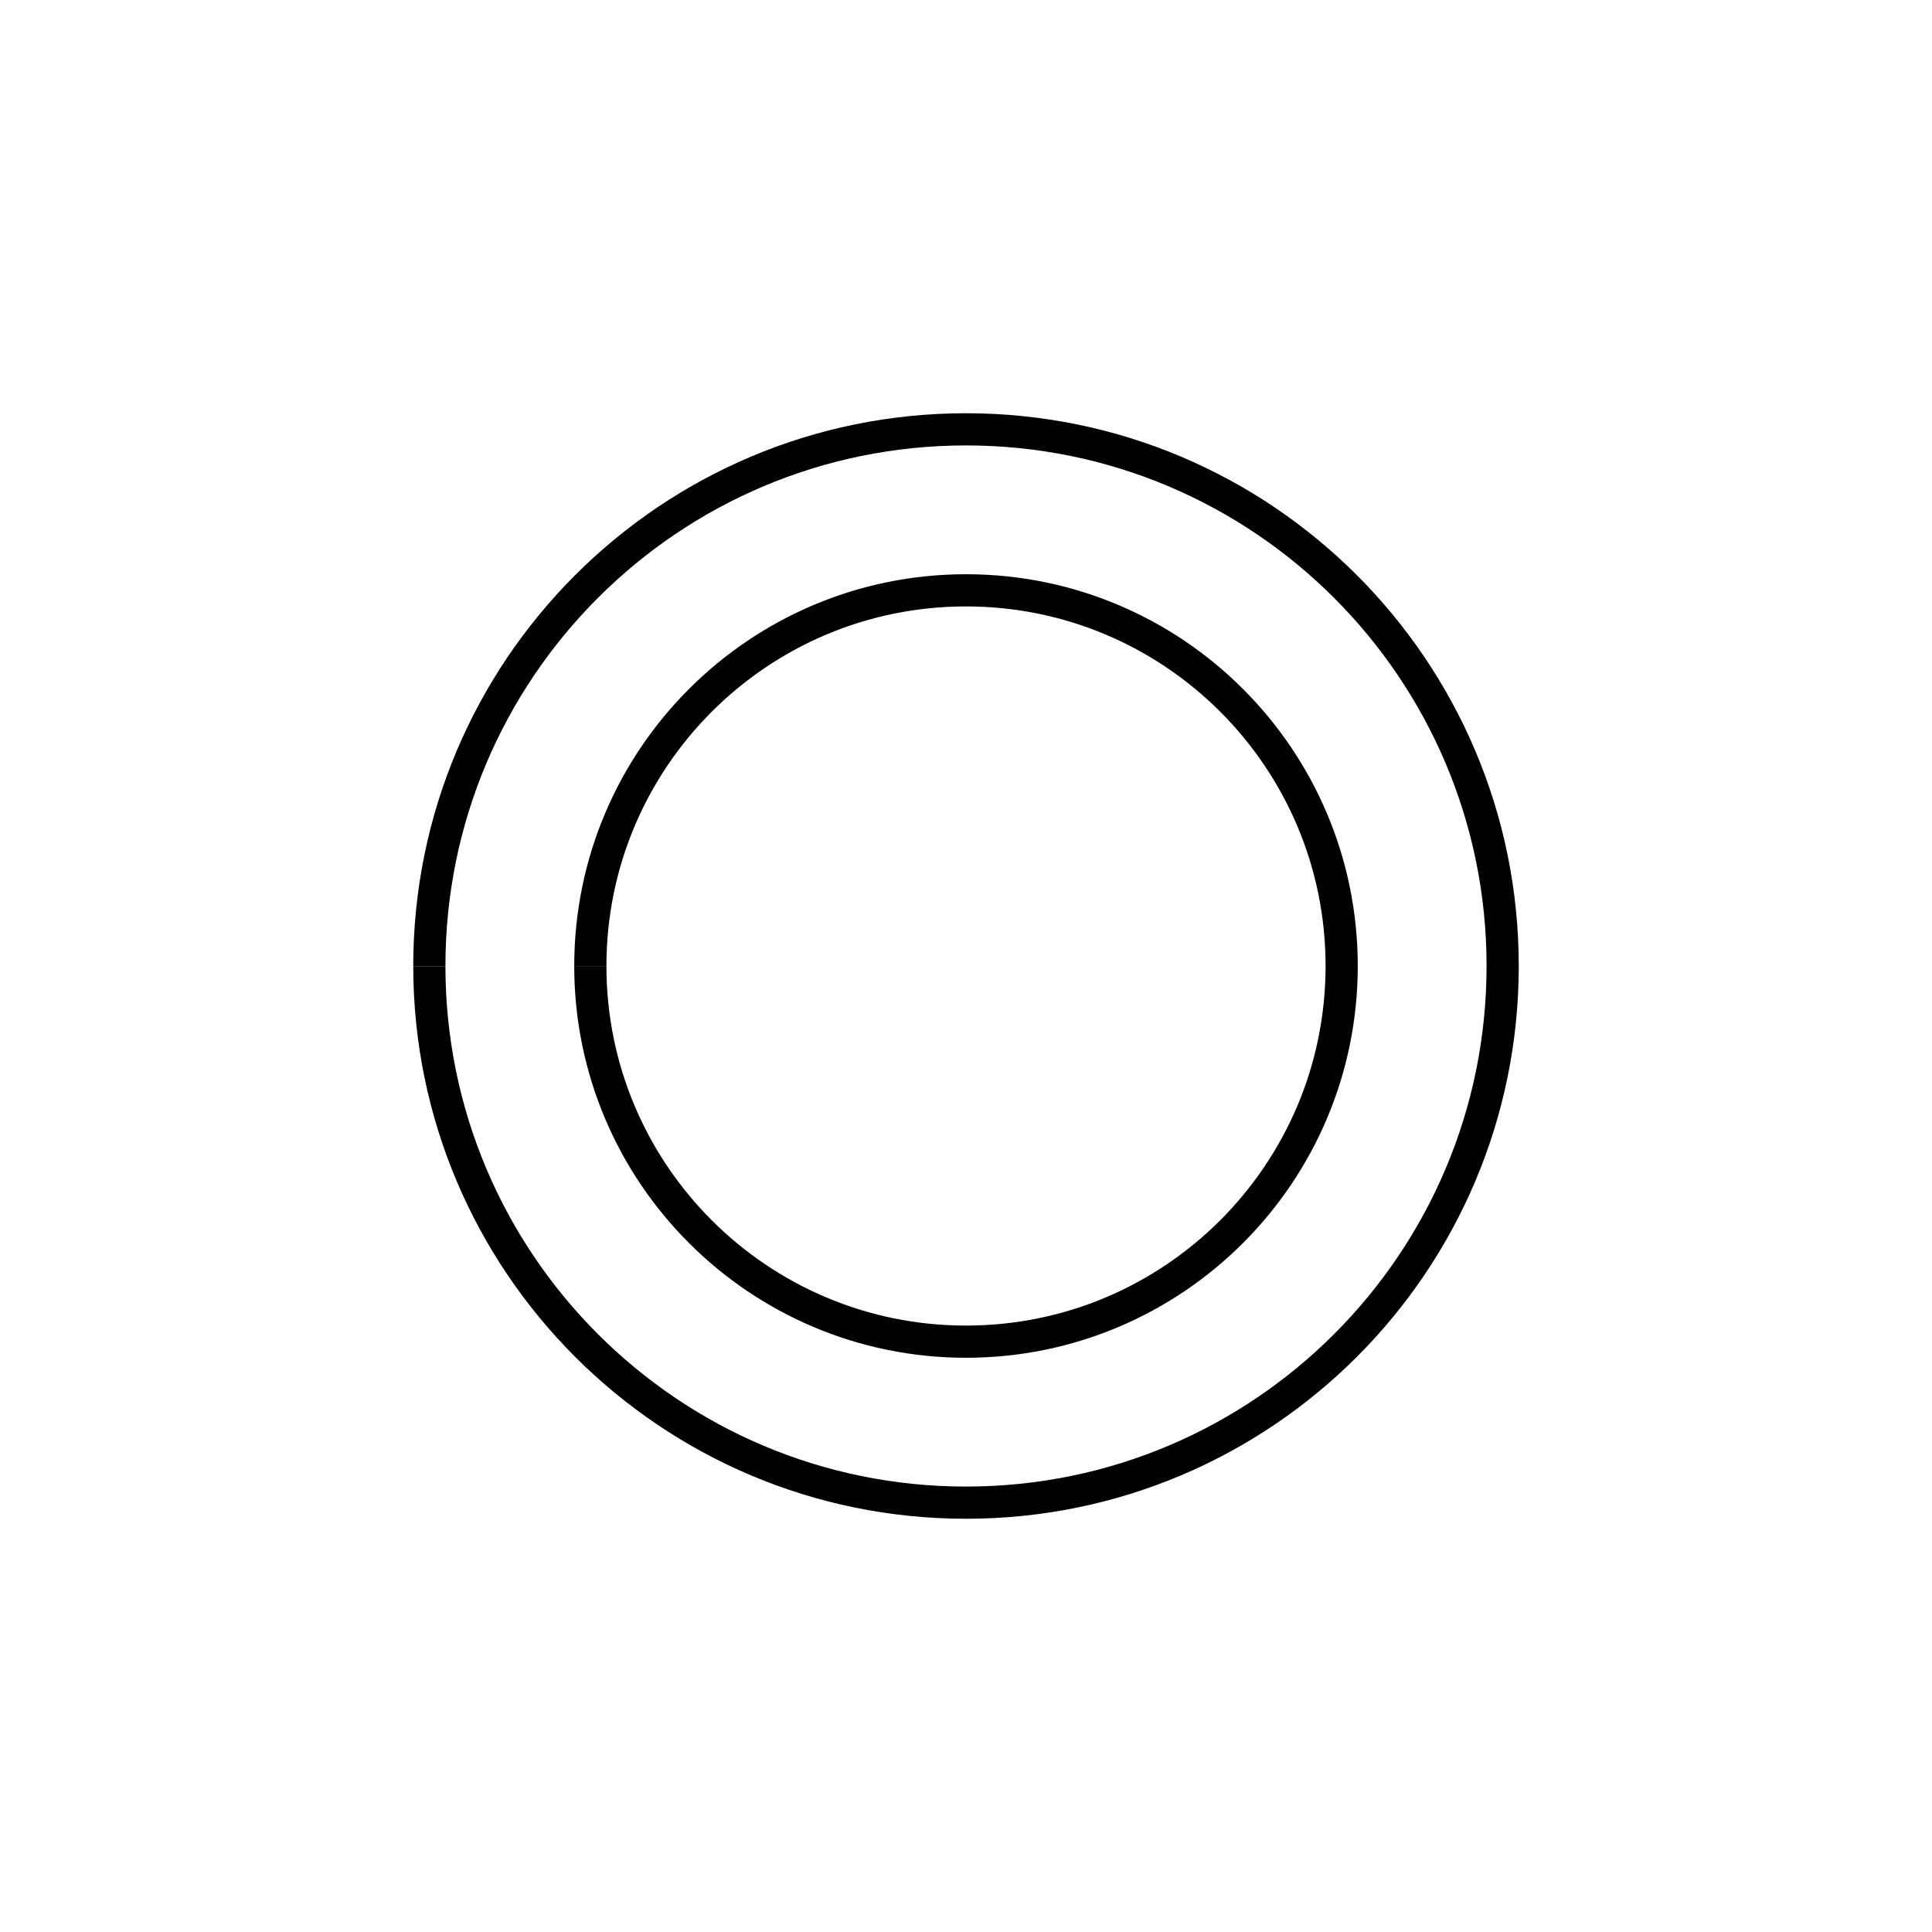
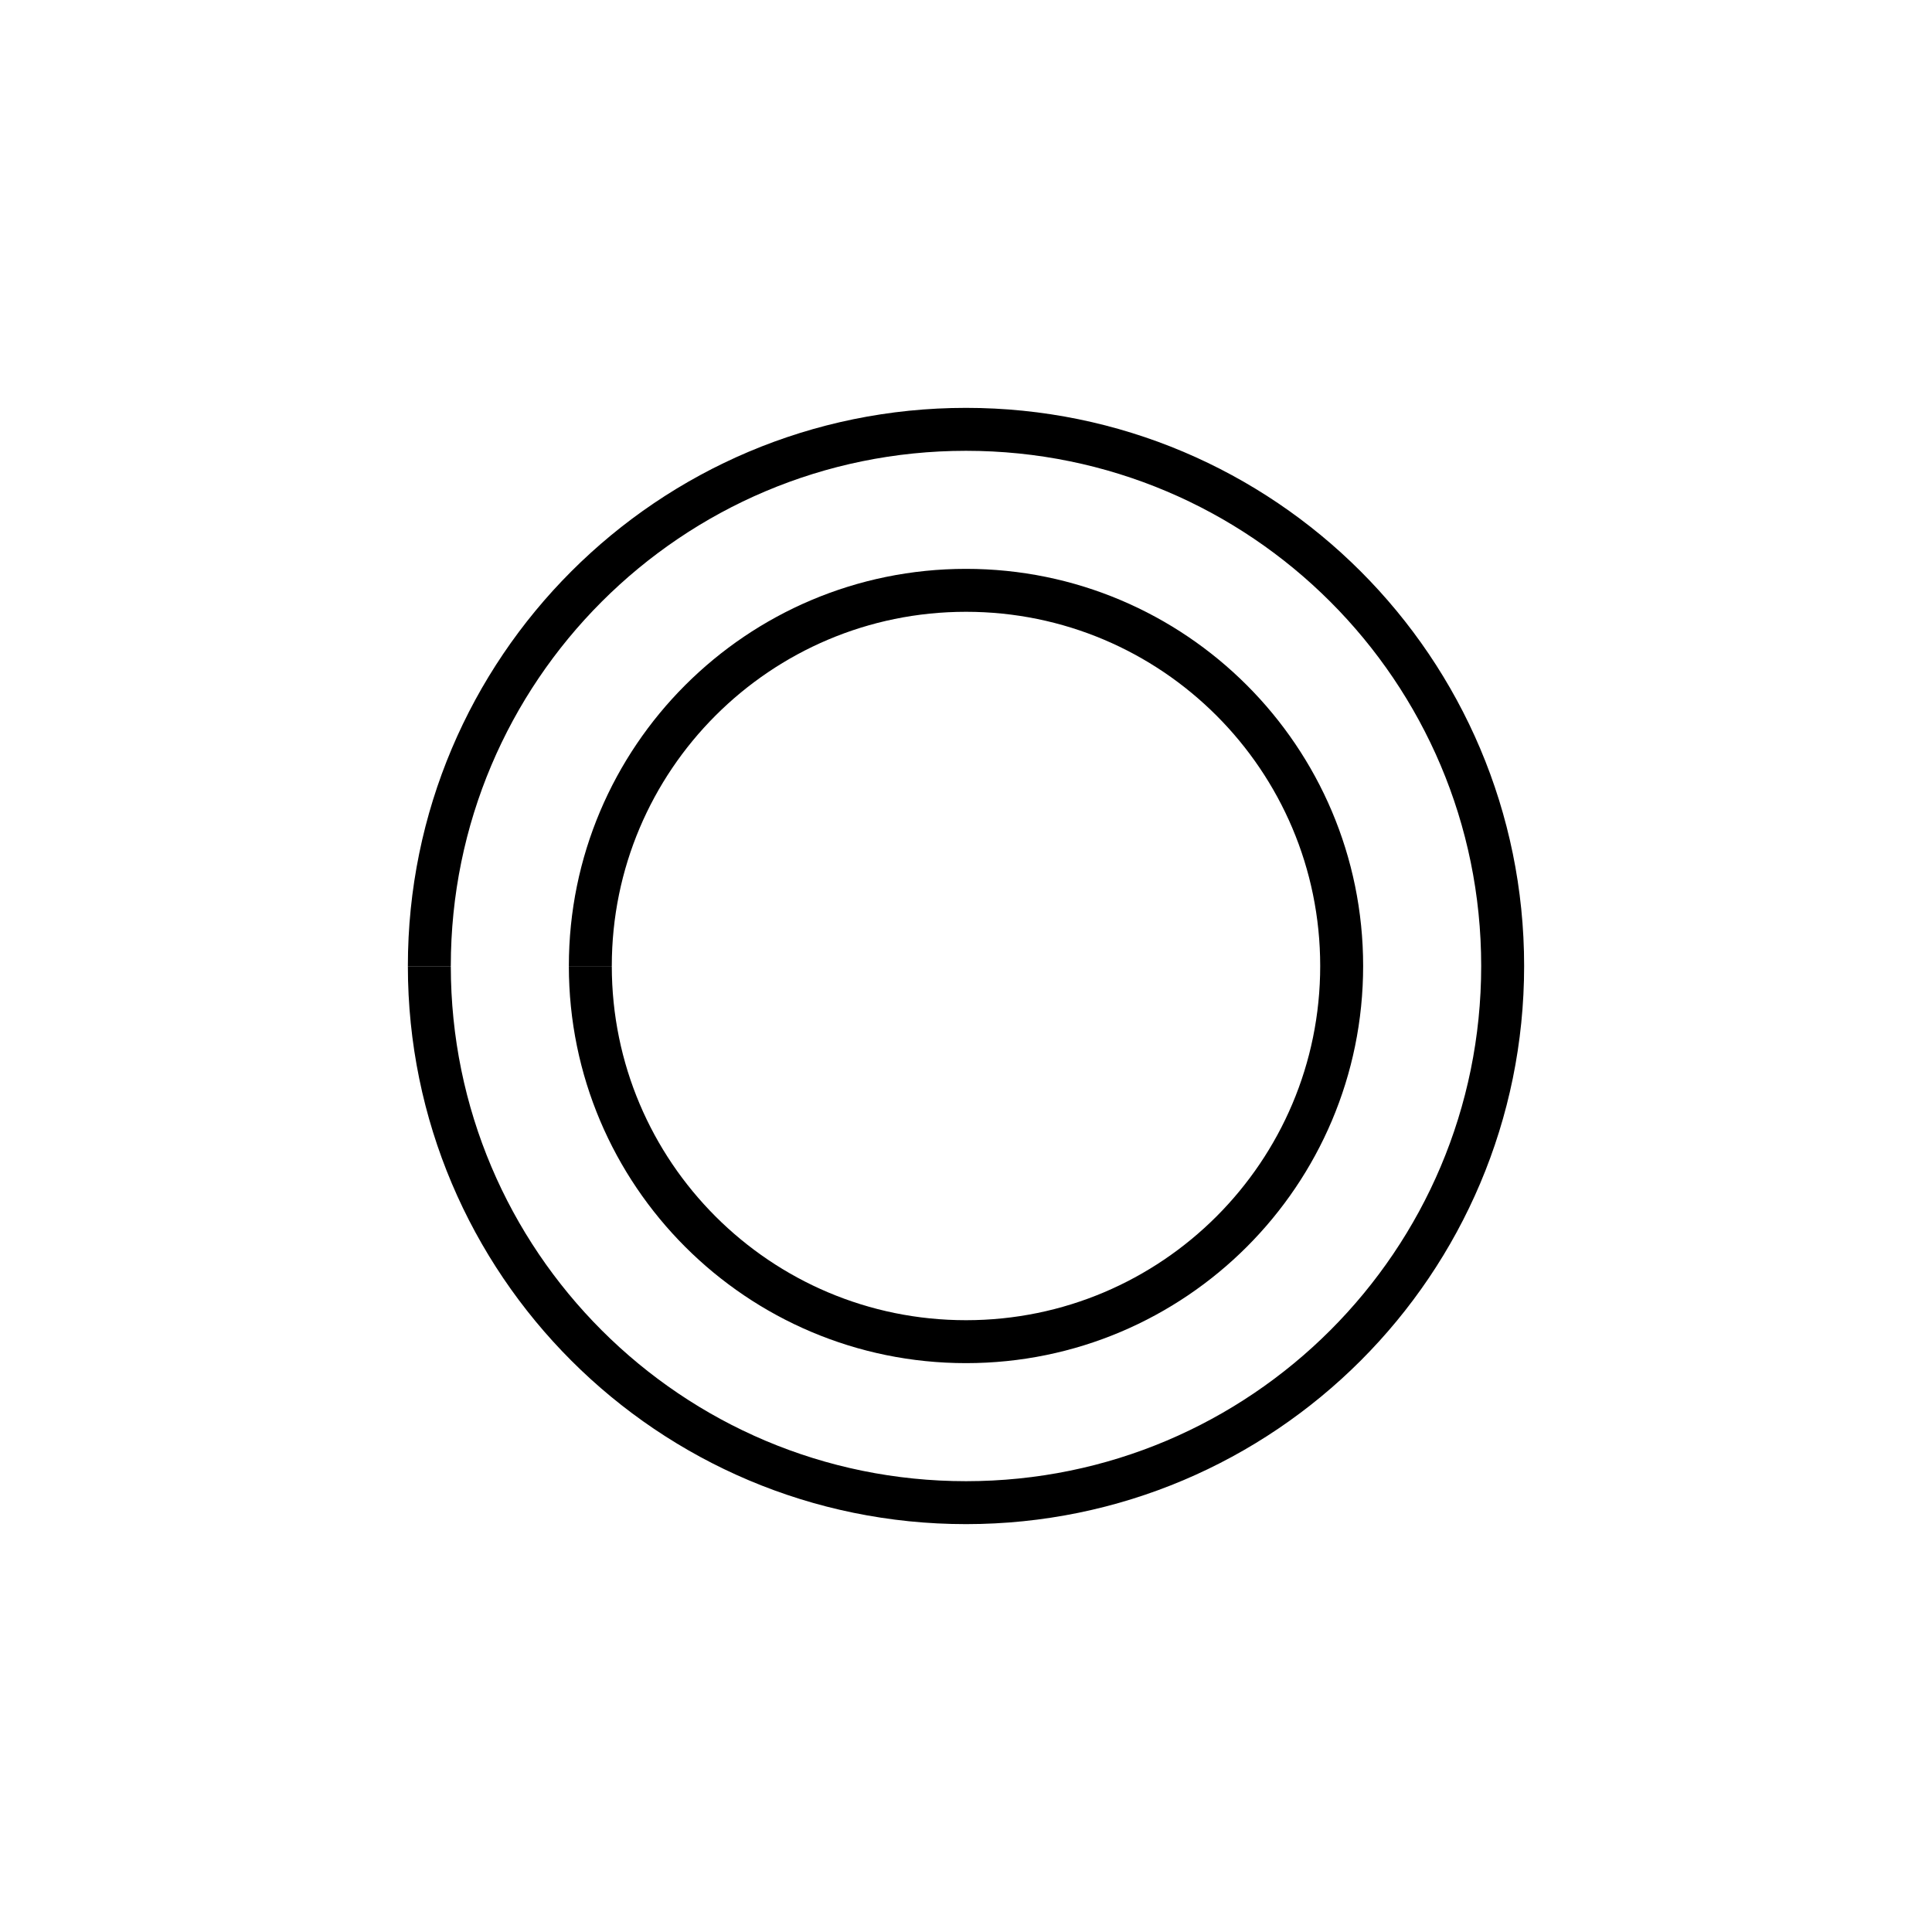
<svg xmlns="http://www.w3.org/2000/svg" width="360" height="360" viewBox="0 0 95.25 95.25" version="1.1" id="svg8">
  <defs id="defs2" />
  <g id="layer1" transform="translate(0,-201.75)">
-     <path style="fill:none;stroke:#000000;stroke-width:1.587;stroke-miterlimit:4;stroke-dasharray:none" id="path4194" d="M 21.167,249.375 A 26.458,26.458 0 0 1 47.623,222.917 26.458,26.458 0 0 1 74.083,249.372 26.458,26.458 0 0 1 47.63,275.833 26.458,26.458 0 0 1 21.167,249.382" />
-     <path style="fill:none;stroke:#000000;stroke-width:1.587;stroke-miterlimit:4;stroke-dasharray:none" id="path5378" d="M 29.104,249.375 A 18.521,18.521 0 0 1 47.624,230.854 18.521,18.521 0 0 1 66.146,249.373 18.521,18.521 0 0 1 47.629,267.896 18.521,18.521 0 0 1 29.104,249.38" />
+     <path style="fill:none;stroke:#000000;stroke-width:2.117;stroke-miterlimit:4;stroke-dasharray:none" id="path4194" d="M 21.167,249.375 A 26.458,26.458 0 0 1 47.623,222.917 26.458,26.458 0 0 1 74.083,249.372 26.458,26.458 0 0 1 47.63,275.833 26.458,26.458 0 0 1 21.167,249.382" />
+     <path style="fill:none;stroke:#000000;stroke-width:2.117;stroke-miterlimit:4;stroke-dasharray:none" id="path5378" d="M 29.104,249.375 A 18.521,18.521 0 0 1 47.624,230.854 18.521,18.521 0 0 1 66.146,249.373 18.521,18.521 0 0 1 47.629,267.896 18.521,18.521 0 0 1 29.104,249.38" />
  </g>
</svg>
